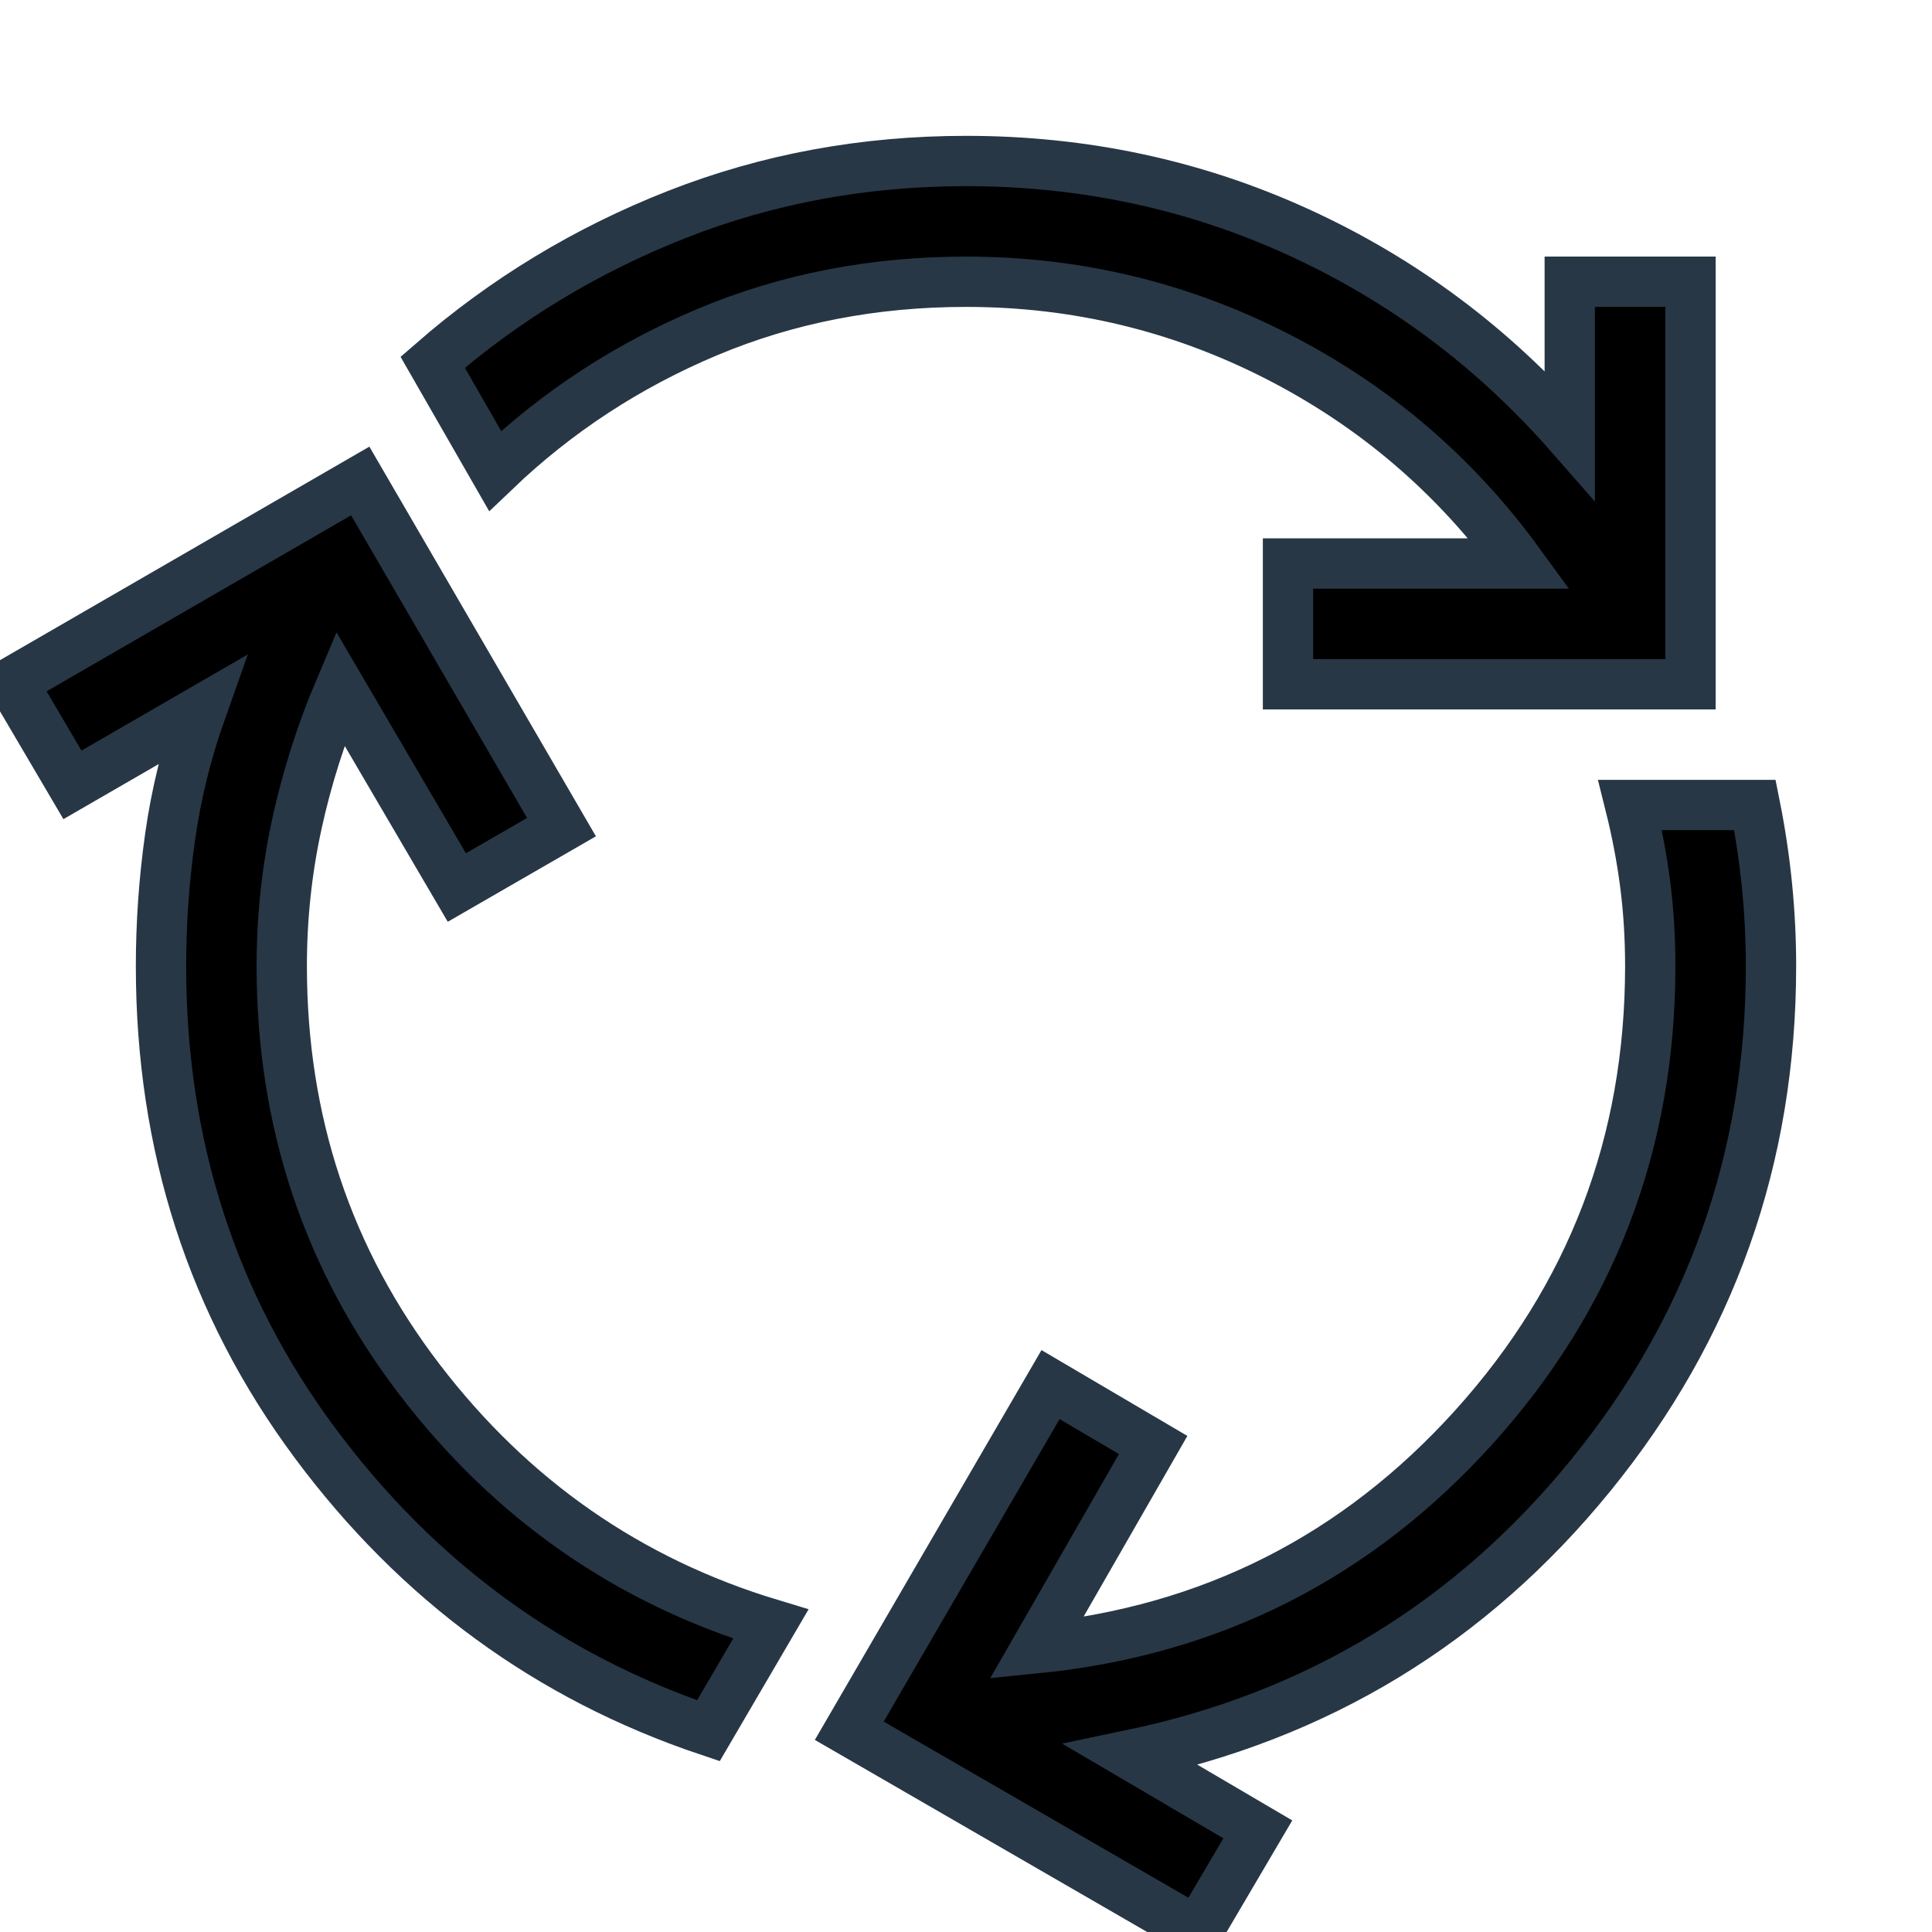
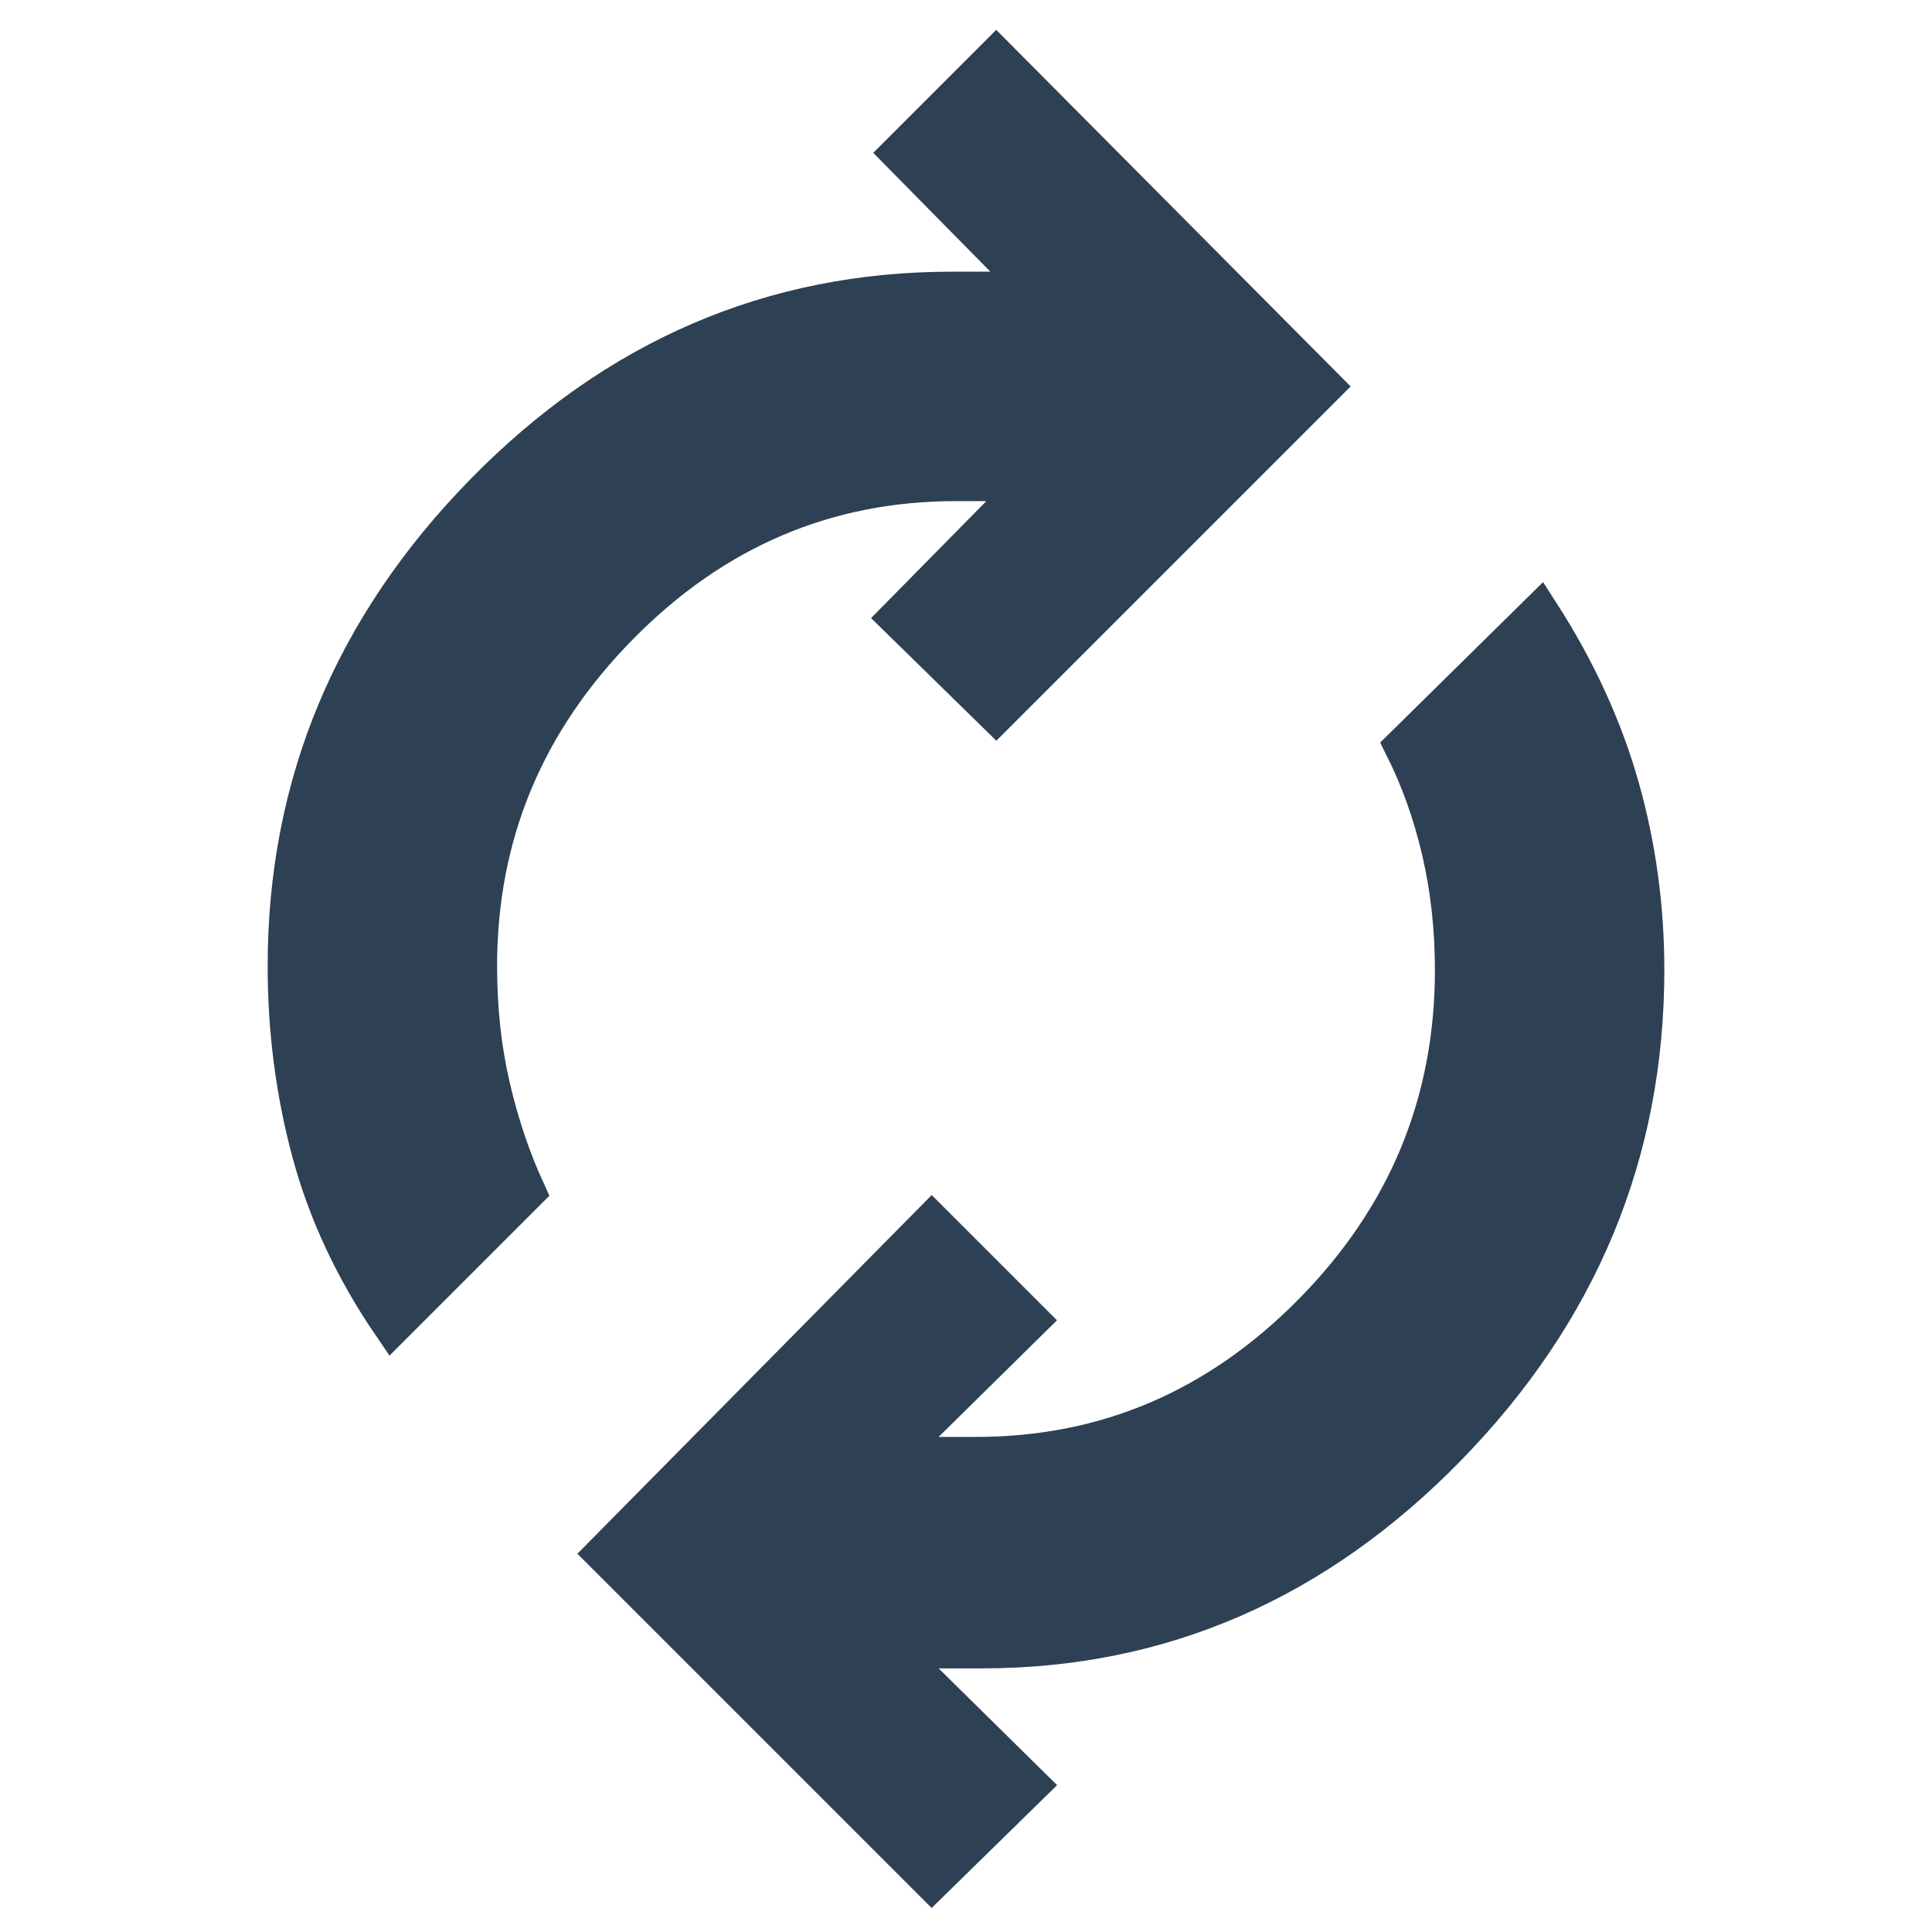
- <svg xmlns="http://www.w3.org/2000/svg" height="48px" viewBox="0 -960 960 960" width="48px" stroke="#273746" stroke-width="25">
-   <path d="M352-100q-119-40-195.5-143T80-480q0-32 4.5-64t15.5-63l-64 37-30-51 173-100 100 172-52 30-58-99q-14 33-21.5 67.5T140-480q0 116 68.5 205.5T383-153l-31 53Zm288-520v-60h115q-48-66-120.5-103T480-820q-69 0-128.5 25T246-726l-31-54q54-47 121.5-73.5T480-880q88 0 165.5 35.5T780-744v-76h60v200H640ZM595 0 422-100l100-172 51 30-58 101q130-13 217.5-110T820-480q0-21-2.5-40.5T810-560h62q4 20 6 40t2 40q0 143-89.5 253T562-88l63 37-30 51Z" />
+ <svg xmlns="http://www.w3.org/2000/svg" height="48px" viewBox="0 -960 960 960" width="48px" fill="#2E4053" stroke="#2E4053" stroke-width="20">
+   <path d="M195-302q-28-41-40-85.5T143-480q0-135 98-235t232-100h43l-68-69 47-47 162 163-162 162-48-47 67-68h-39q-97 0-167.5 71.5T237-480q0 32 6.5 60t17.5 52l-66 66ZM463-26 301-188l162-164 48 48-69 68h43q97 0 167.5-71.5T723-478q0-31-6.5-59T698-589l67-66q27 42 39.5 86t12.5 91q0 136-98 236.5T488-141h-46l69 68-48 47Z" />
</svg>
